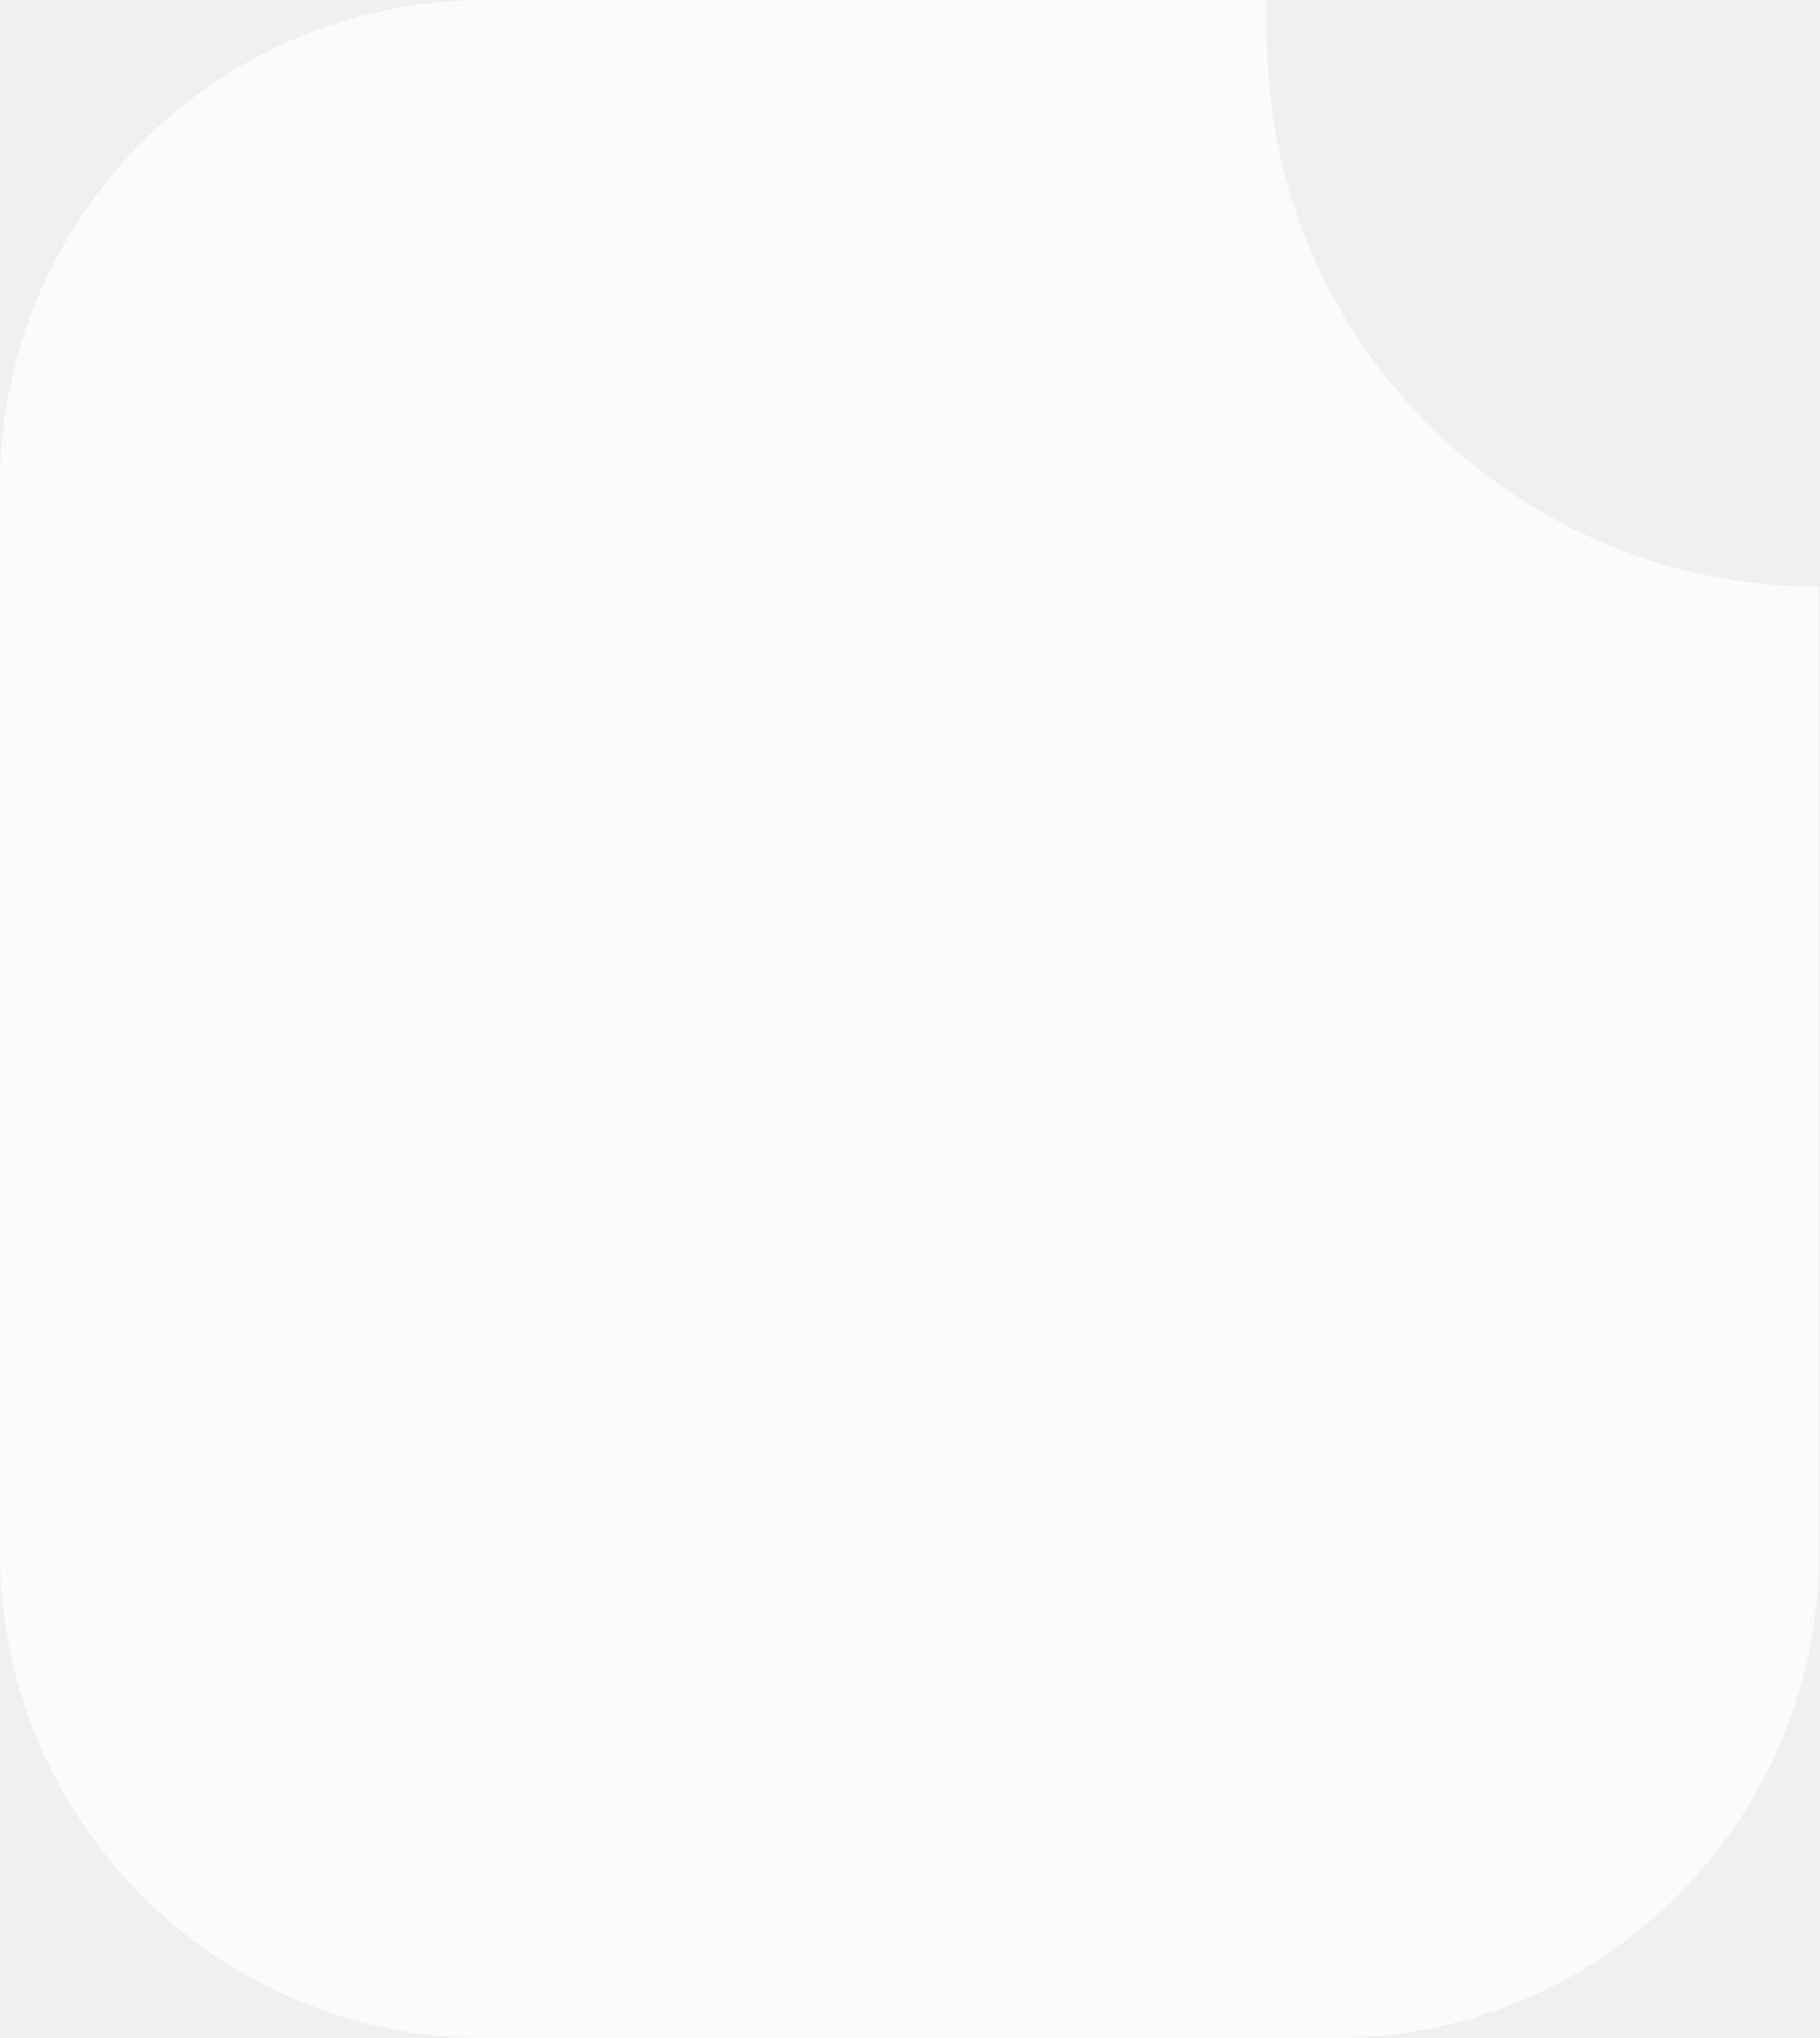
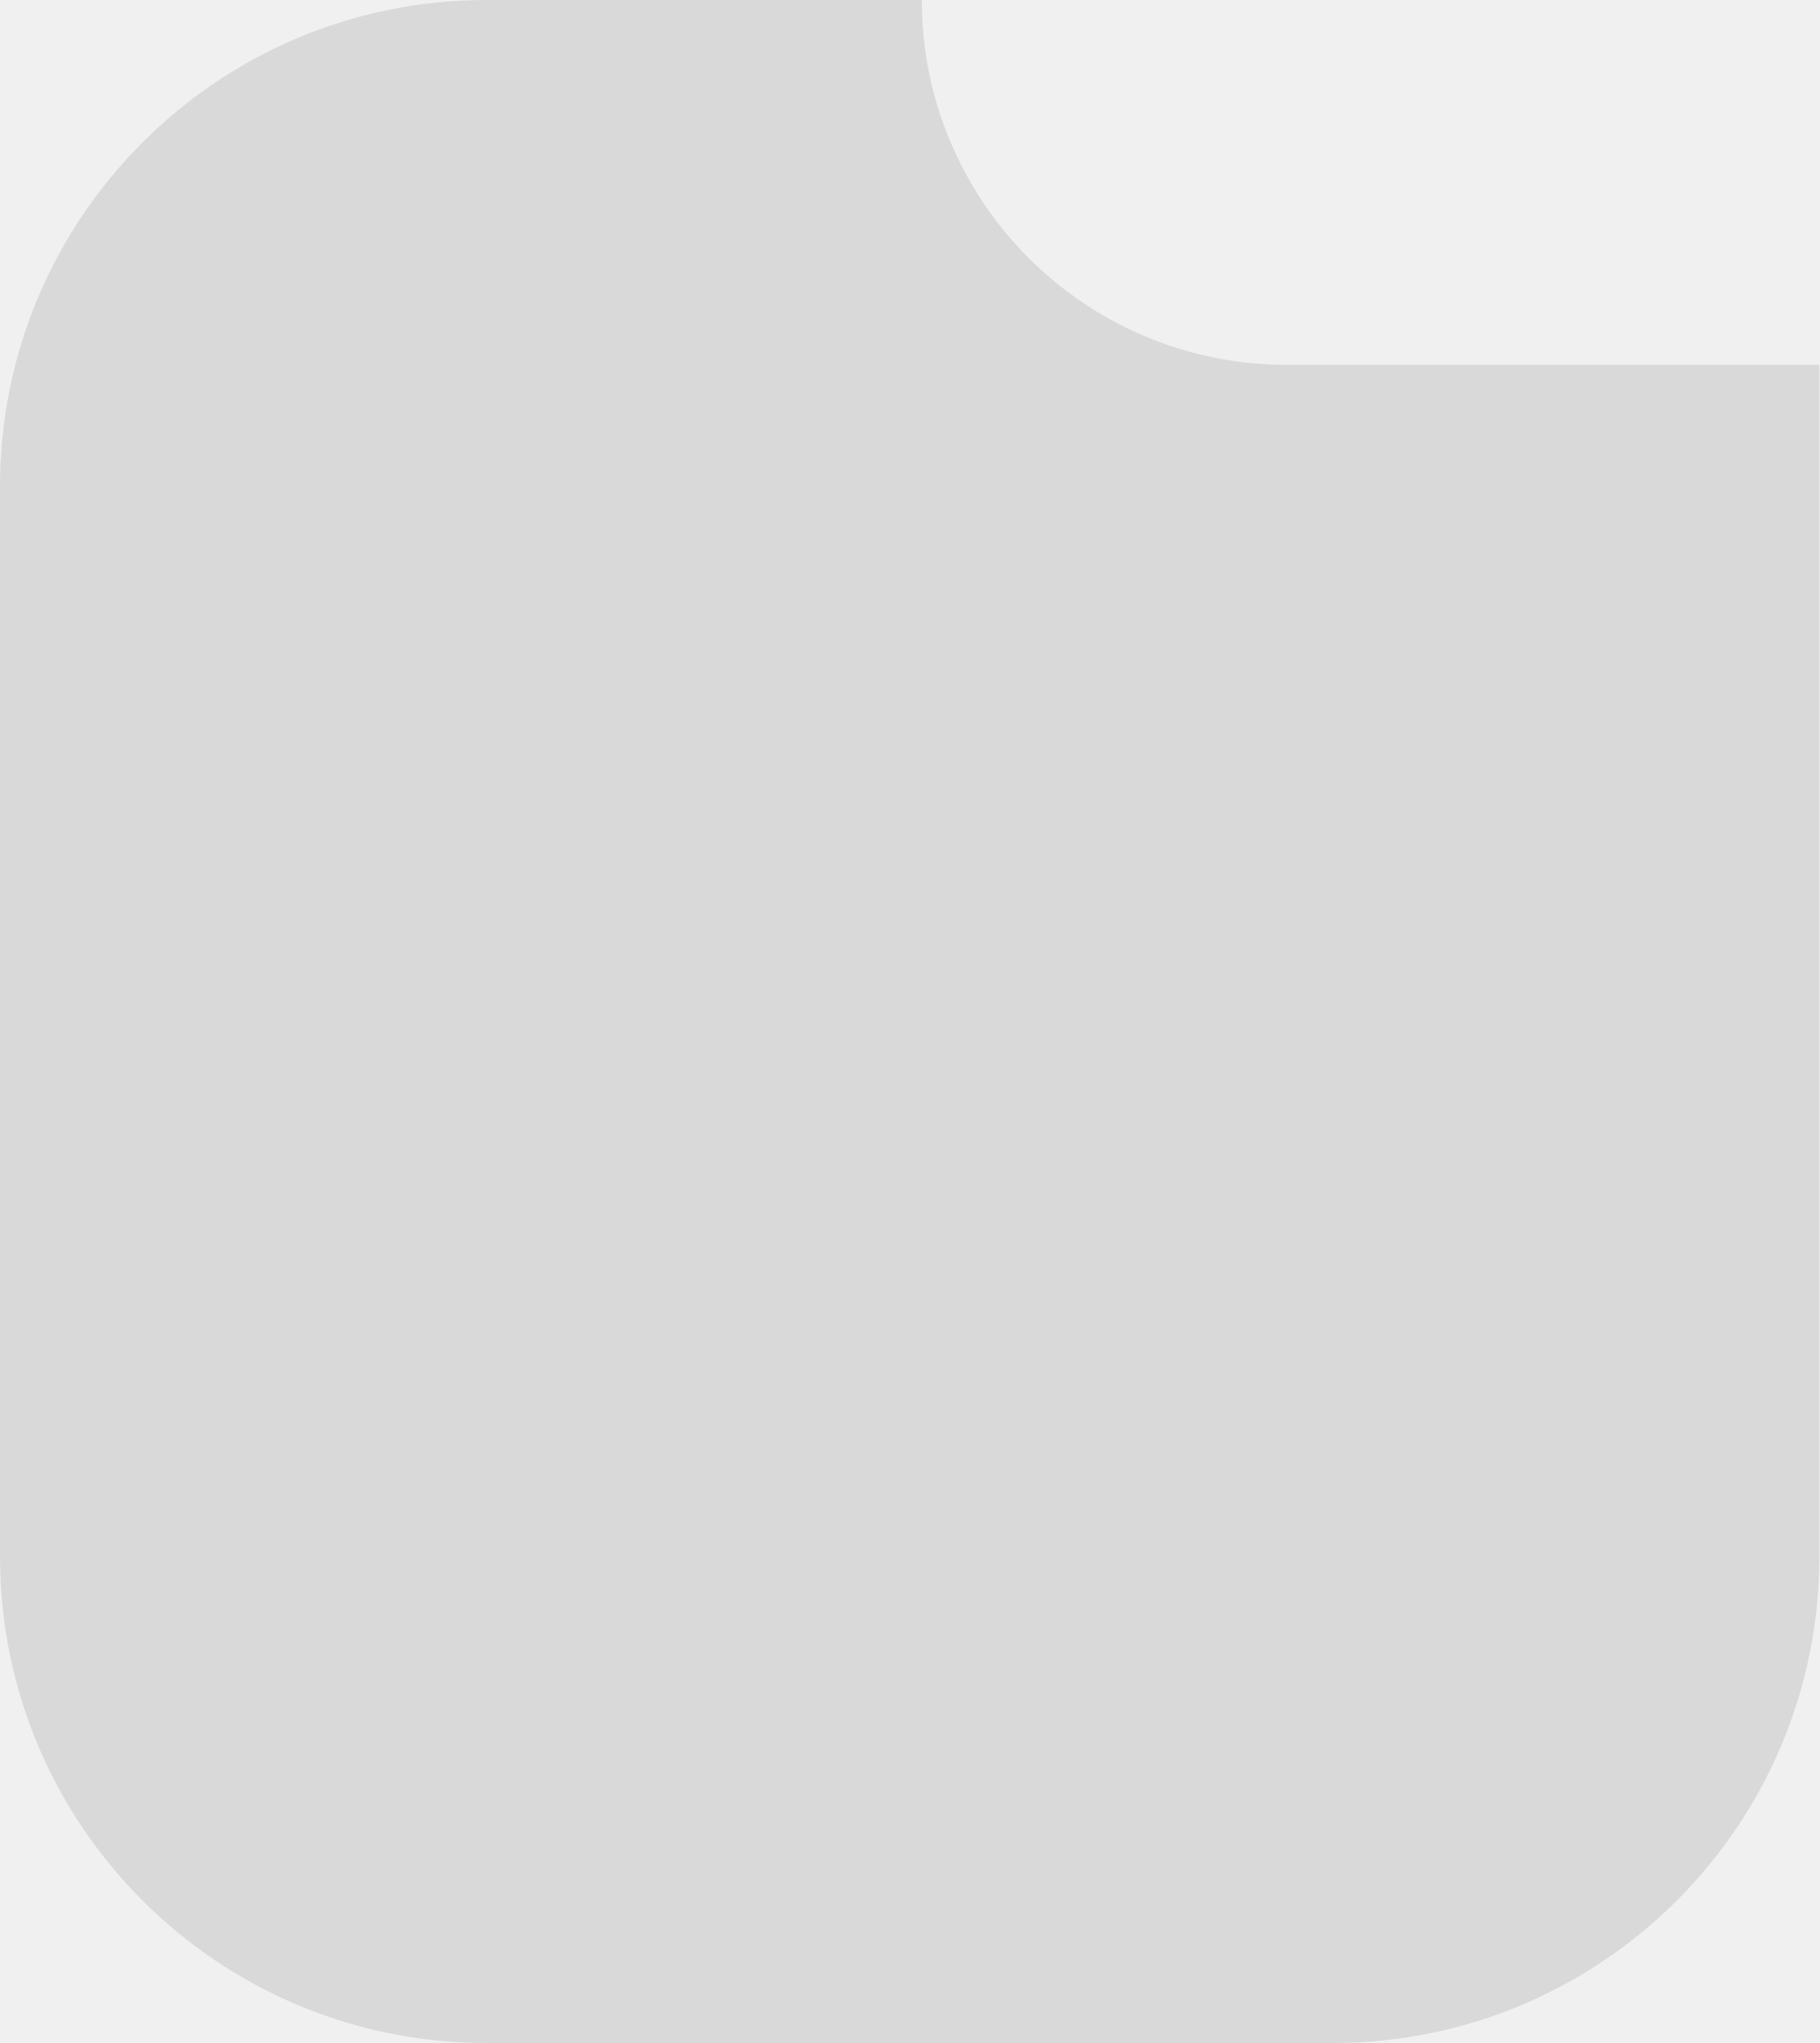
- <svg xmlns="http://www.w3.org/2000/svg" width="375" height="420" viewBox="0 0 375 420" fill="none">
-   <g clip-path="url(#clip0_3838_1047)">
-     <path fill-rule="evenodd" clip-rule="evenodd" d="M100 0C44.772 0 0 44.772 0 100V320C0 375.228 44.772 420 100 420H275C330.228 420 375 375.228 375 320V100C375 44.772 330.228 0 275 0H274.999C330.228 0 374.999 44.772 374.999 100V120.921C312.113 120.921 261.133 69.942 261.133 7.055V0H100Z" fill="#FBFBFB" />
+ <svg xmlns="http://www.w3.org/2000/svg" width="374" height="420" viewBox="0 0 374 420" fill="none">
+   <g clip-path="url(#clip0_3904_645)">
+     <path fill-rule="evenodd" clip-rule="evenodd" d="M100 0C44.772 0 0 44.772 0 100V320C0 375.228 44.772 420 100 420H274C329.228 420 374 375.228 374 320V75H264.493C223.072 75 189.493 41.421 189.493 0H100Z" fill="#D9D9D9" />
  </g>
  <defs>
-     <clipPath id="clip0_3838_1047">
-       <rect width="375" height="420" fill="white" />
+     <clipPath id="clip0_3904_645">
+       <rect width="374" height="420" fill="white" transform="matrix(-1 0 0 1 374 0)" />
    </clipPath>
  </defs>
</svg>
